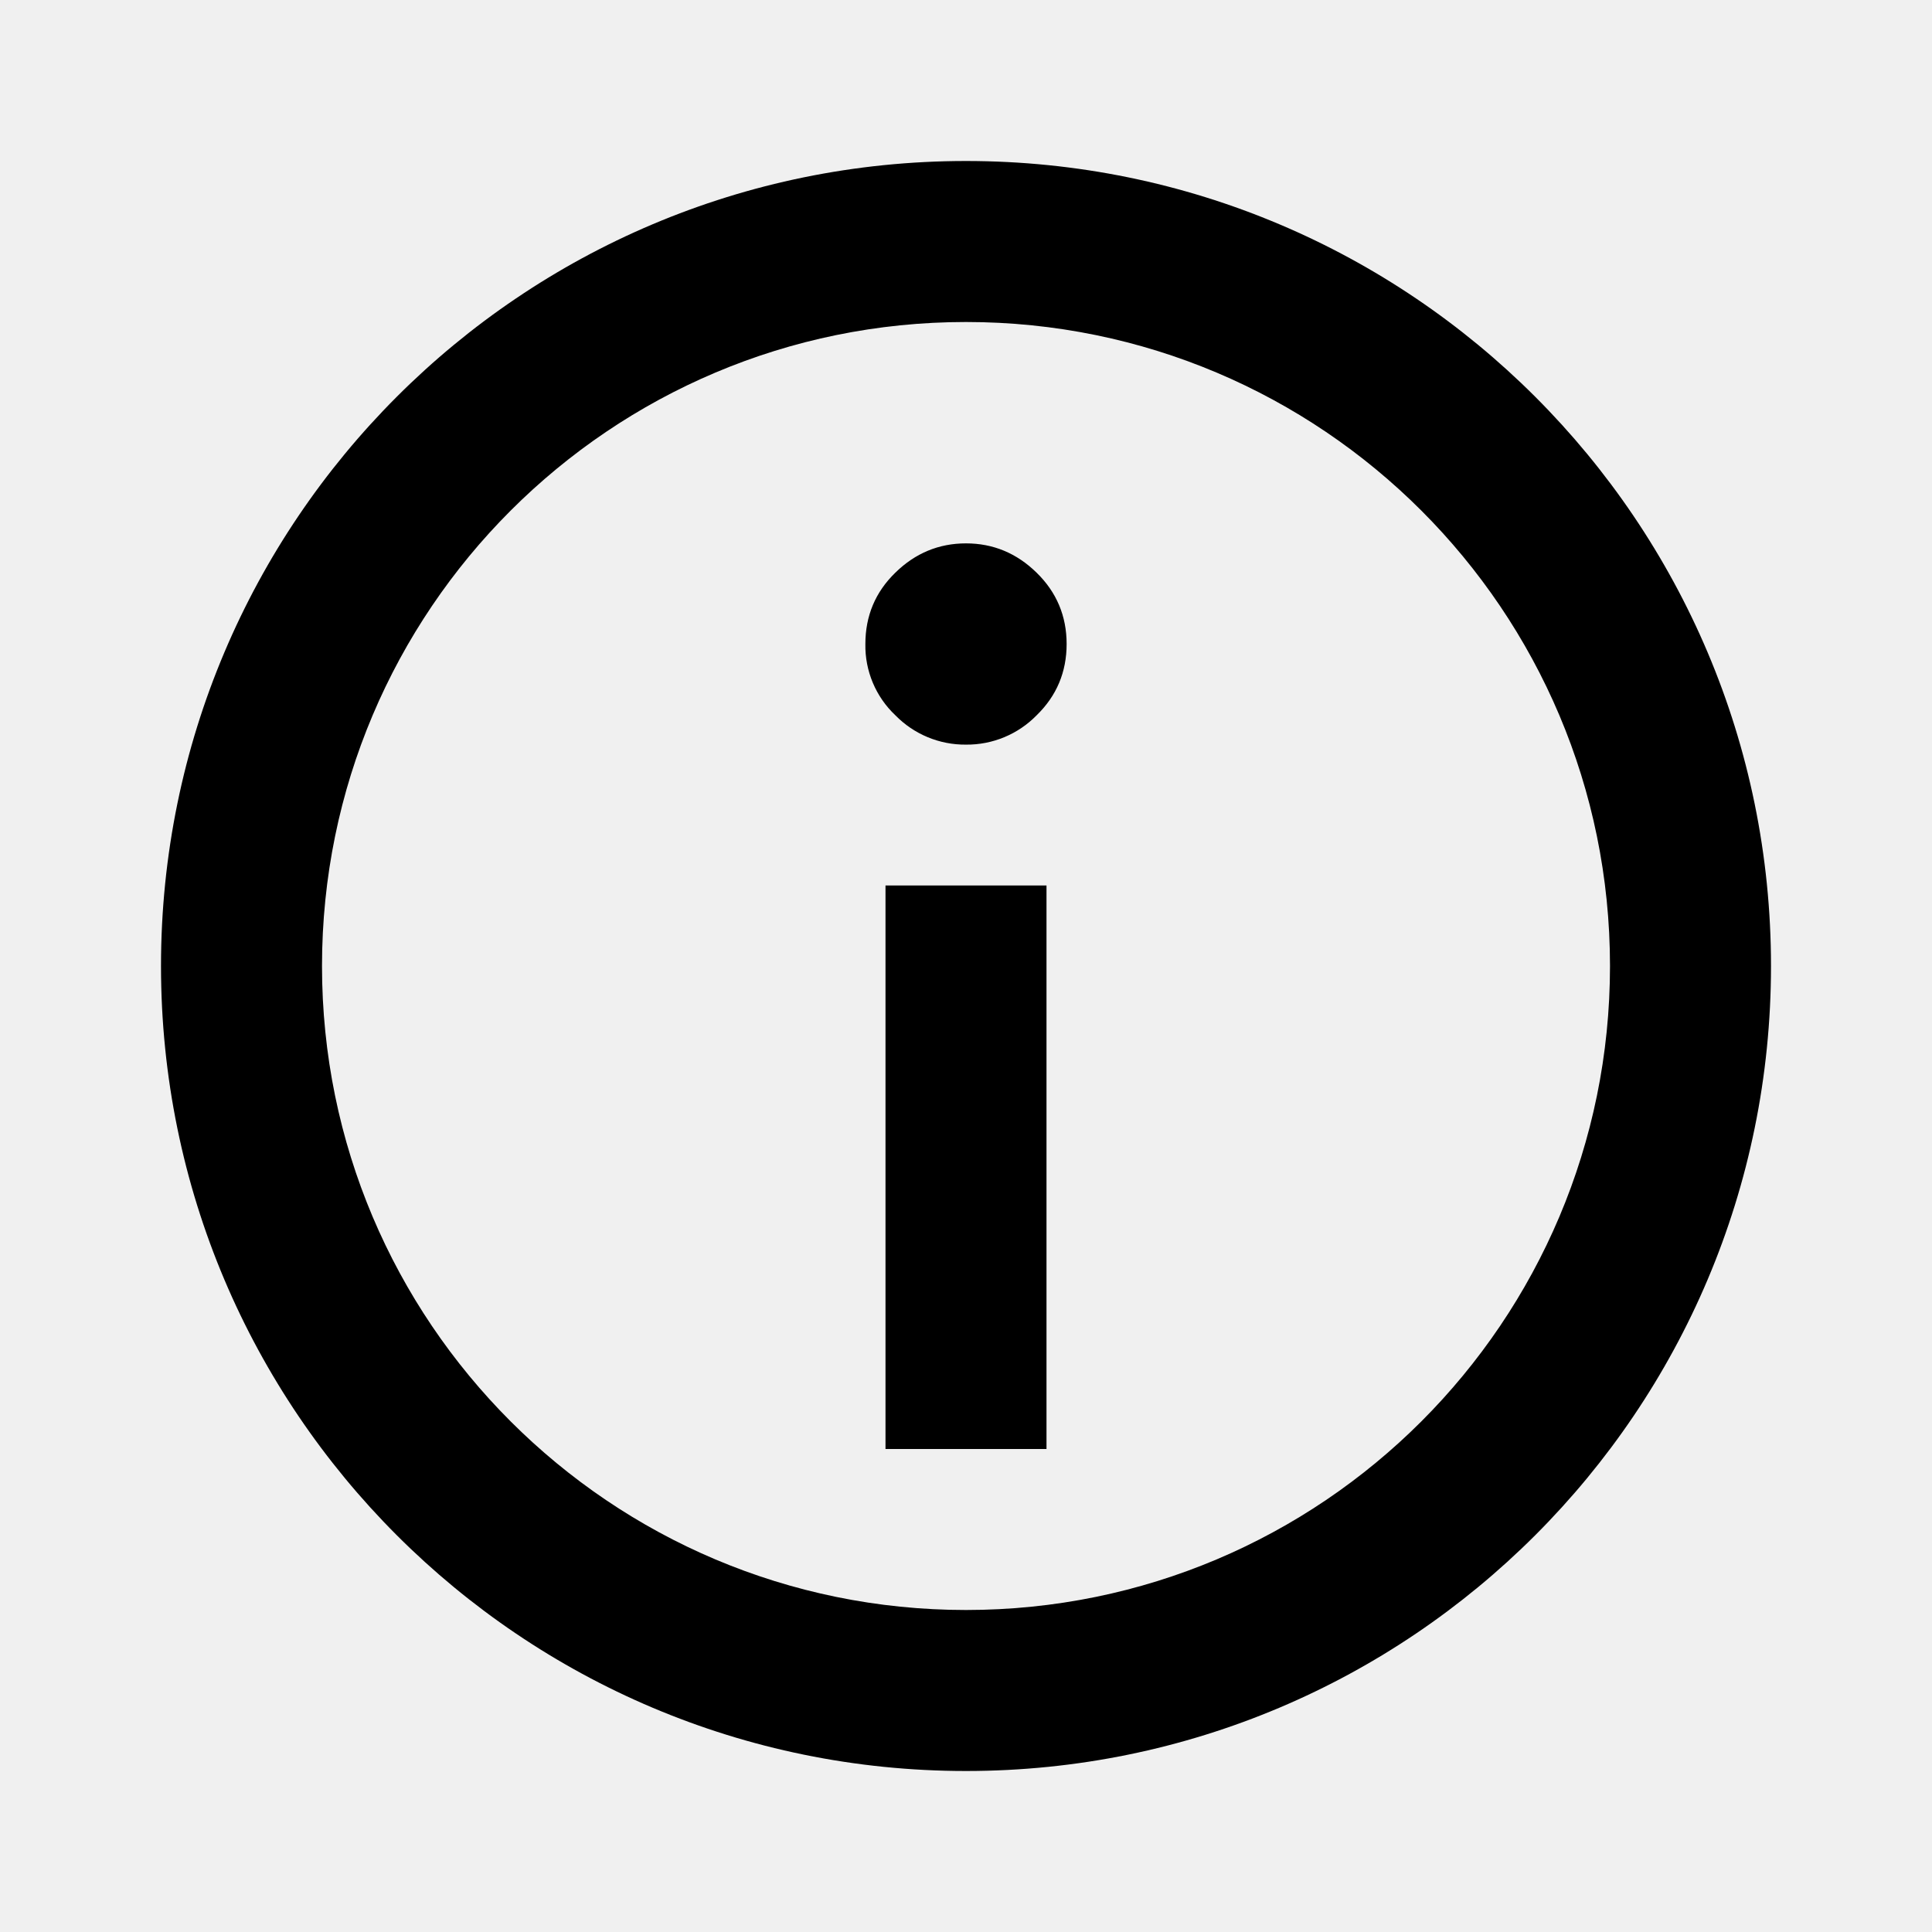
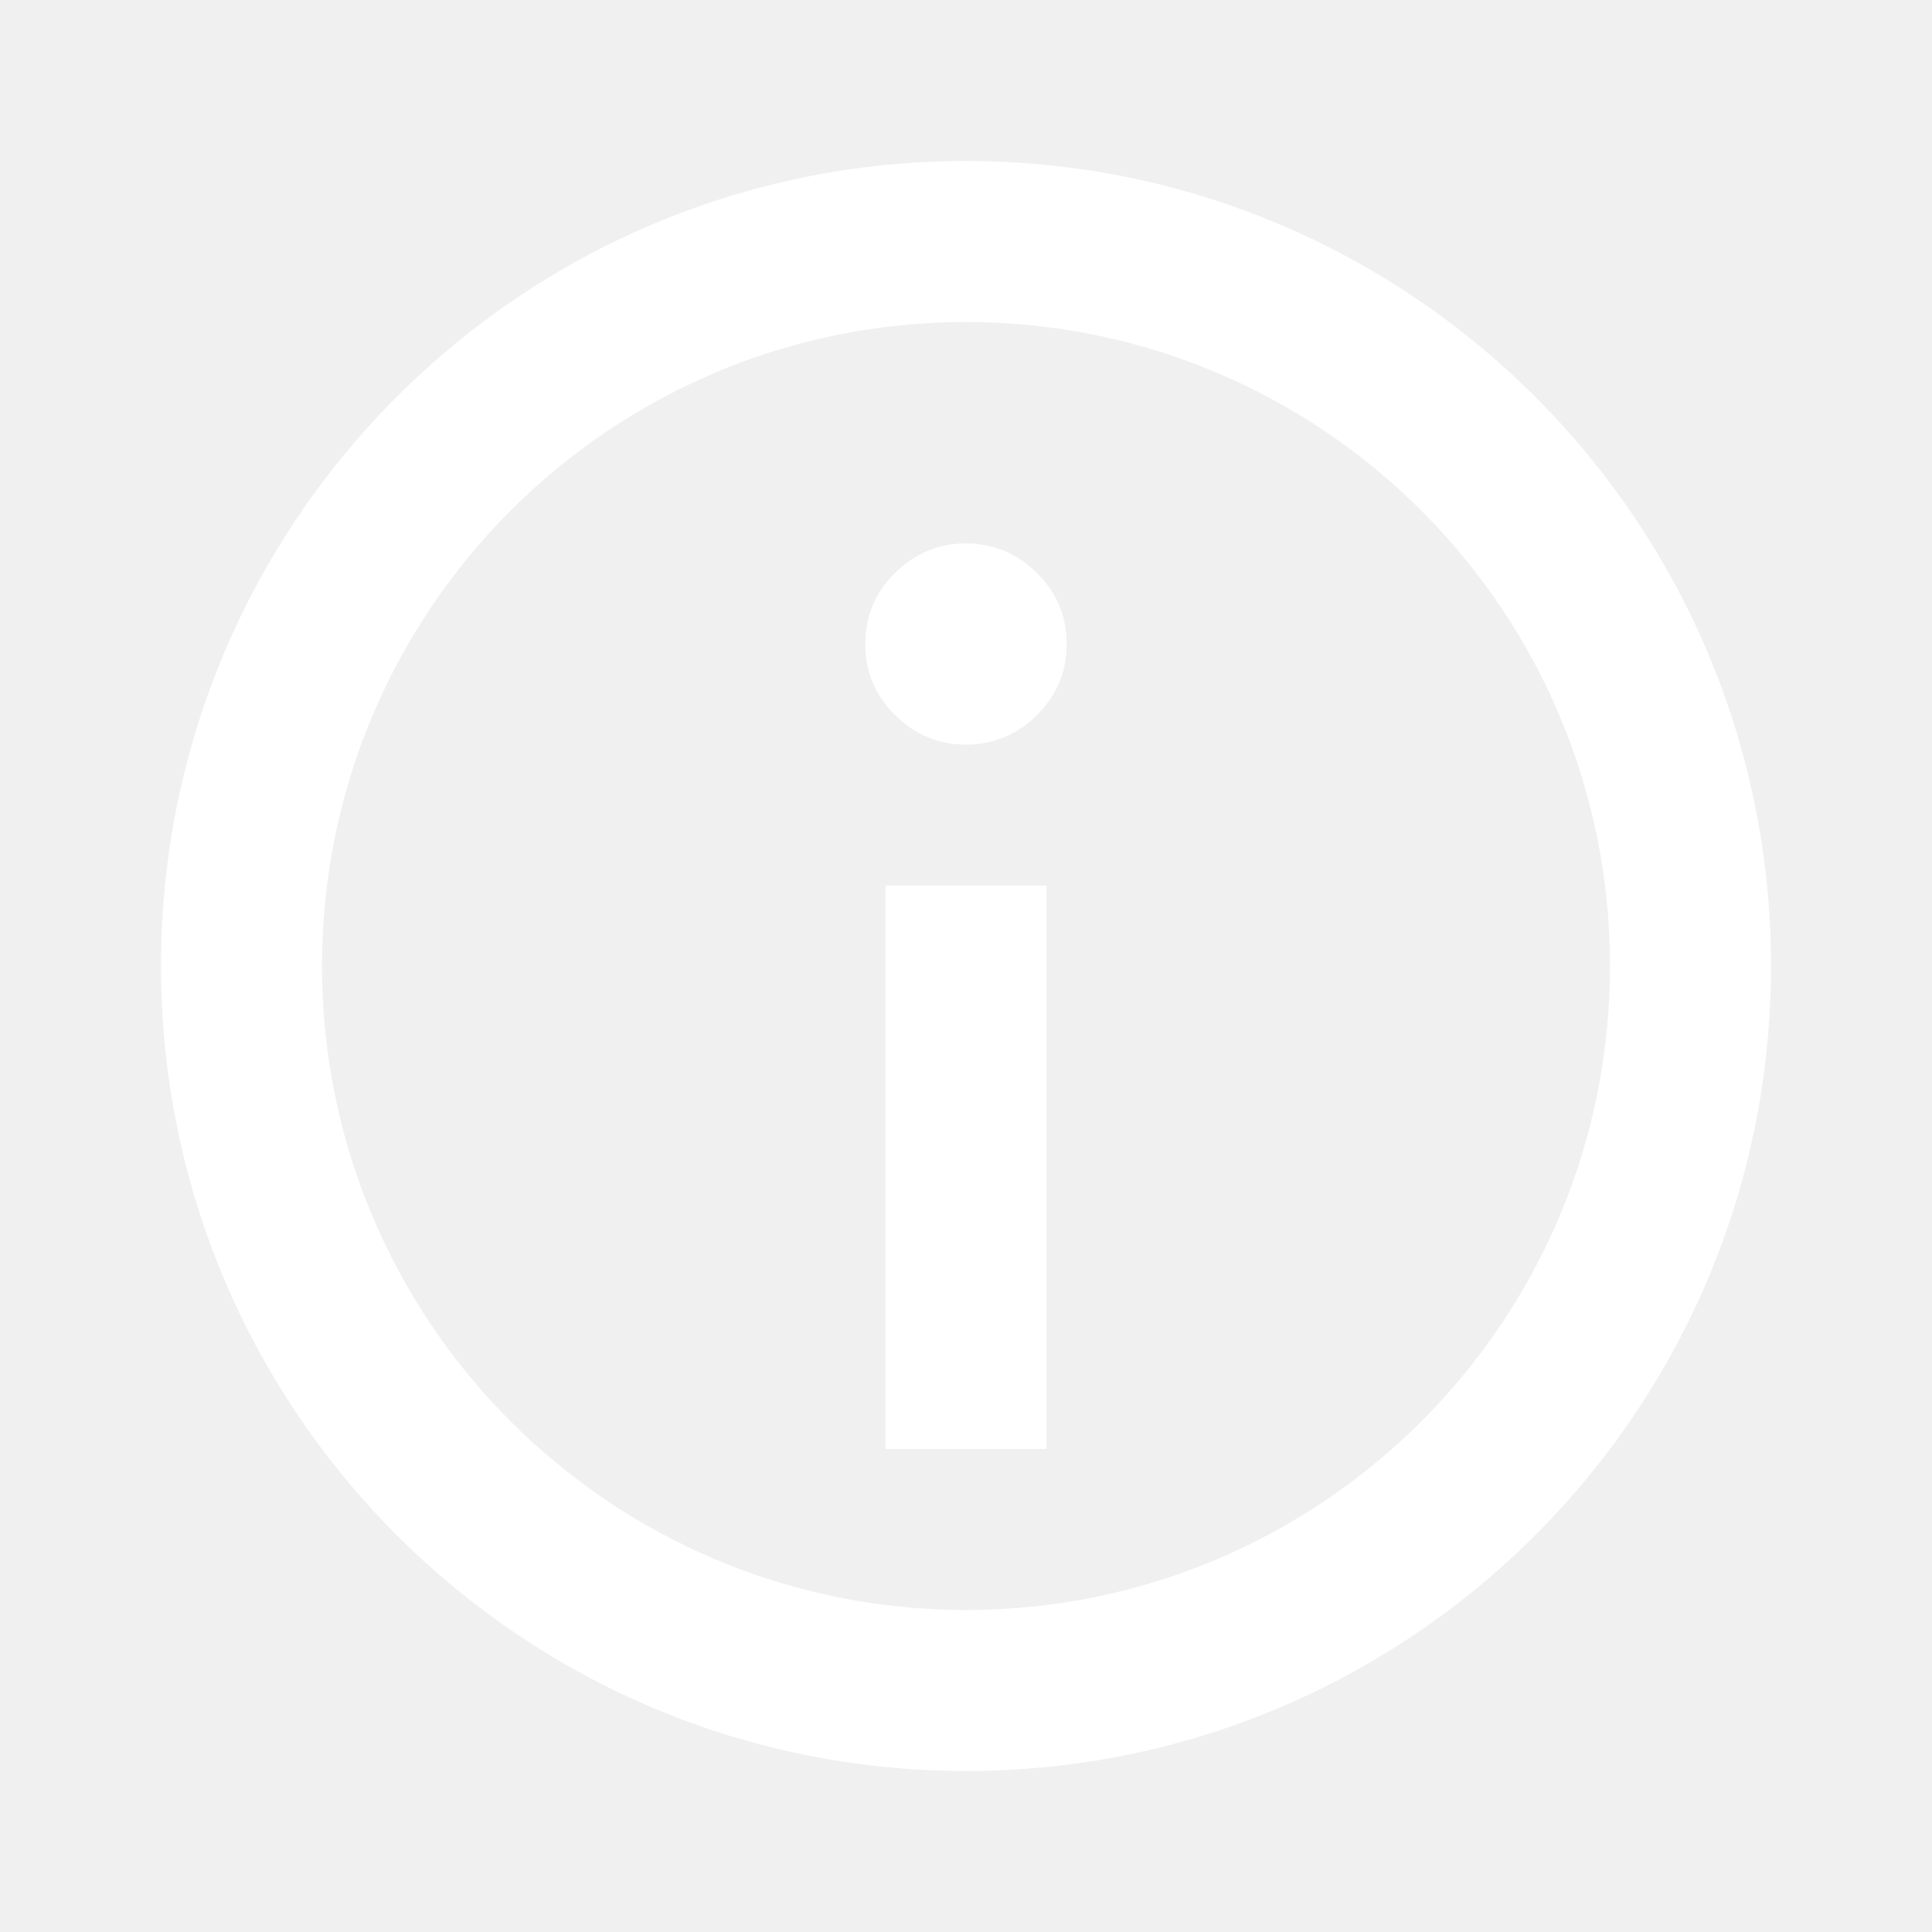
<svg xmlns="http://www.w3.org/2000/svg" height="24" viewBox="0 0 24 24" width="24">
-   <path d="M22 12c0 5.523-4.477 10-10 10S2 17.523 2 12 6.477 2 12 2s10 4.477 10 10zm-2 0a8 8 0 0 0-8-8 8 8 0 0 0-8 8 8 8 0 0 0 8 8 8 8 0 0 0 8-8zm-9 6v-7h2v7h-2zm1-8.75a1.21 1.21 0 0 1-.877-.364A1.188 1.188 0 0 1 10.75 8c0-.348.123-.644.372-.886.247-.242.54-.364.878-.364.337 0 .63.122.877.364.248.242.373.538.373.886s-.124.644-.373.886A1.21 1.21 0 0 1 12 9.25z" fill="currentColor" />
+   <path d="M22 12c0 5.523-4.477 10-10 10S2 17.523 2 12 6.477 2 12 2s10 4.477 10 10zm-2 0a8 8 0 0 0-8-8 8 8 0 0 0-8 8 8 8 0 0 0 8 8 8 8 0 0 0 8-8zm-9 6v-7h2v7h-2zm1-8.75a1.21 1.21 0 0 1-.877-.364A1.188 1.188 0 0 1 10.75 8c0-.348.123-.644.372-.886.247-.242.54-.364.878-.364.337 0 .63.122.877.364.248.242.373.538.373.886s-.124.644-.373.886A1.21 1.21 0 0 1 12 9.25z" fill="#fff" />
</svg>
